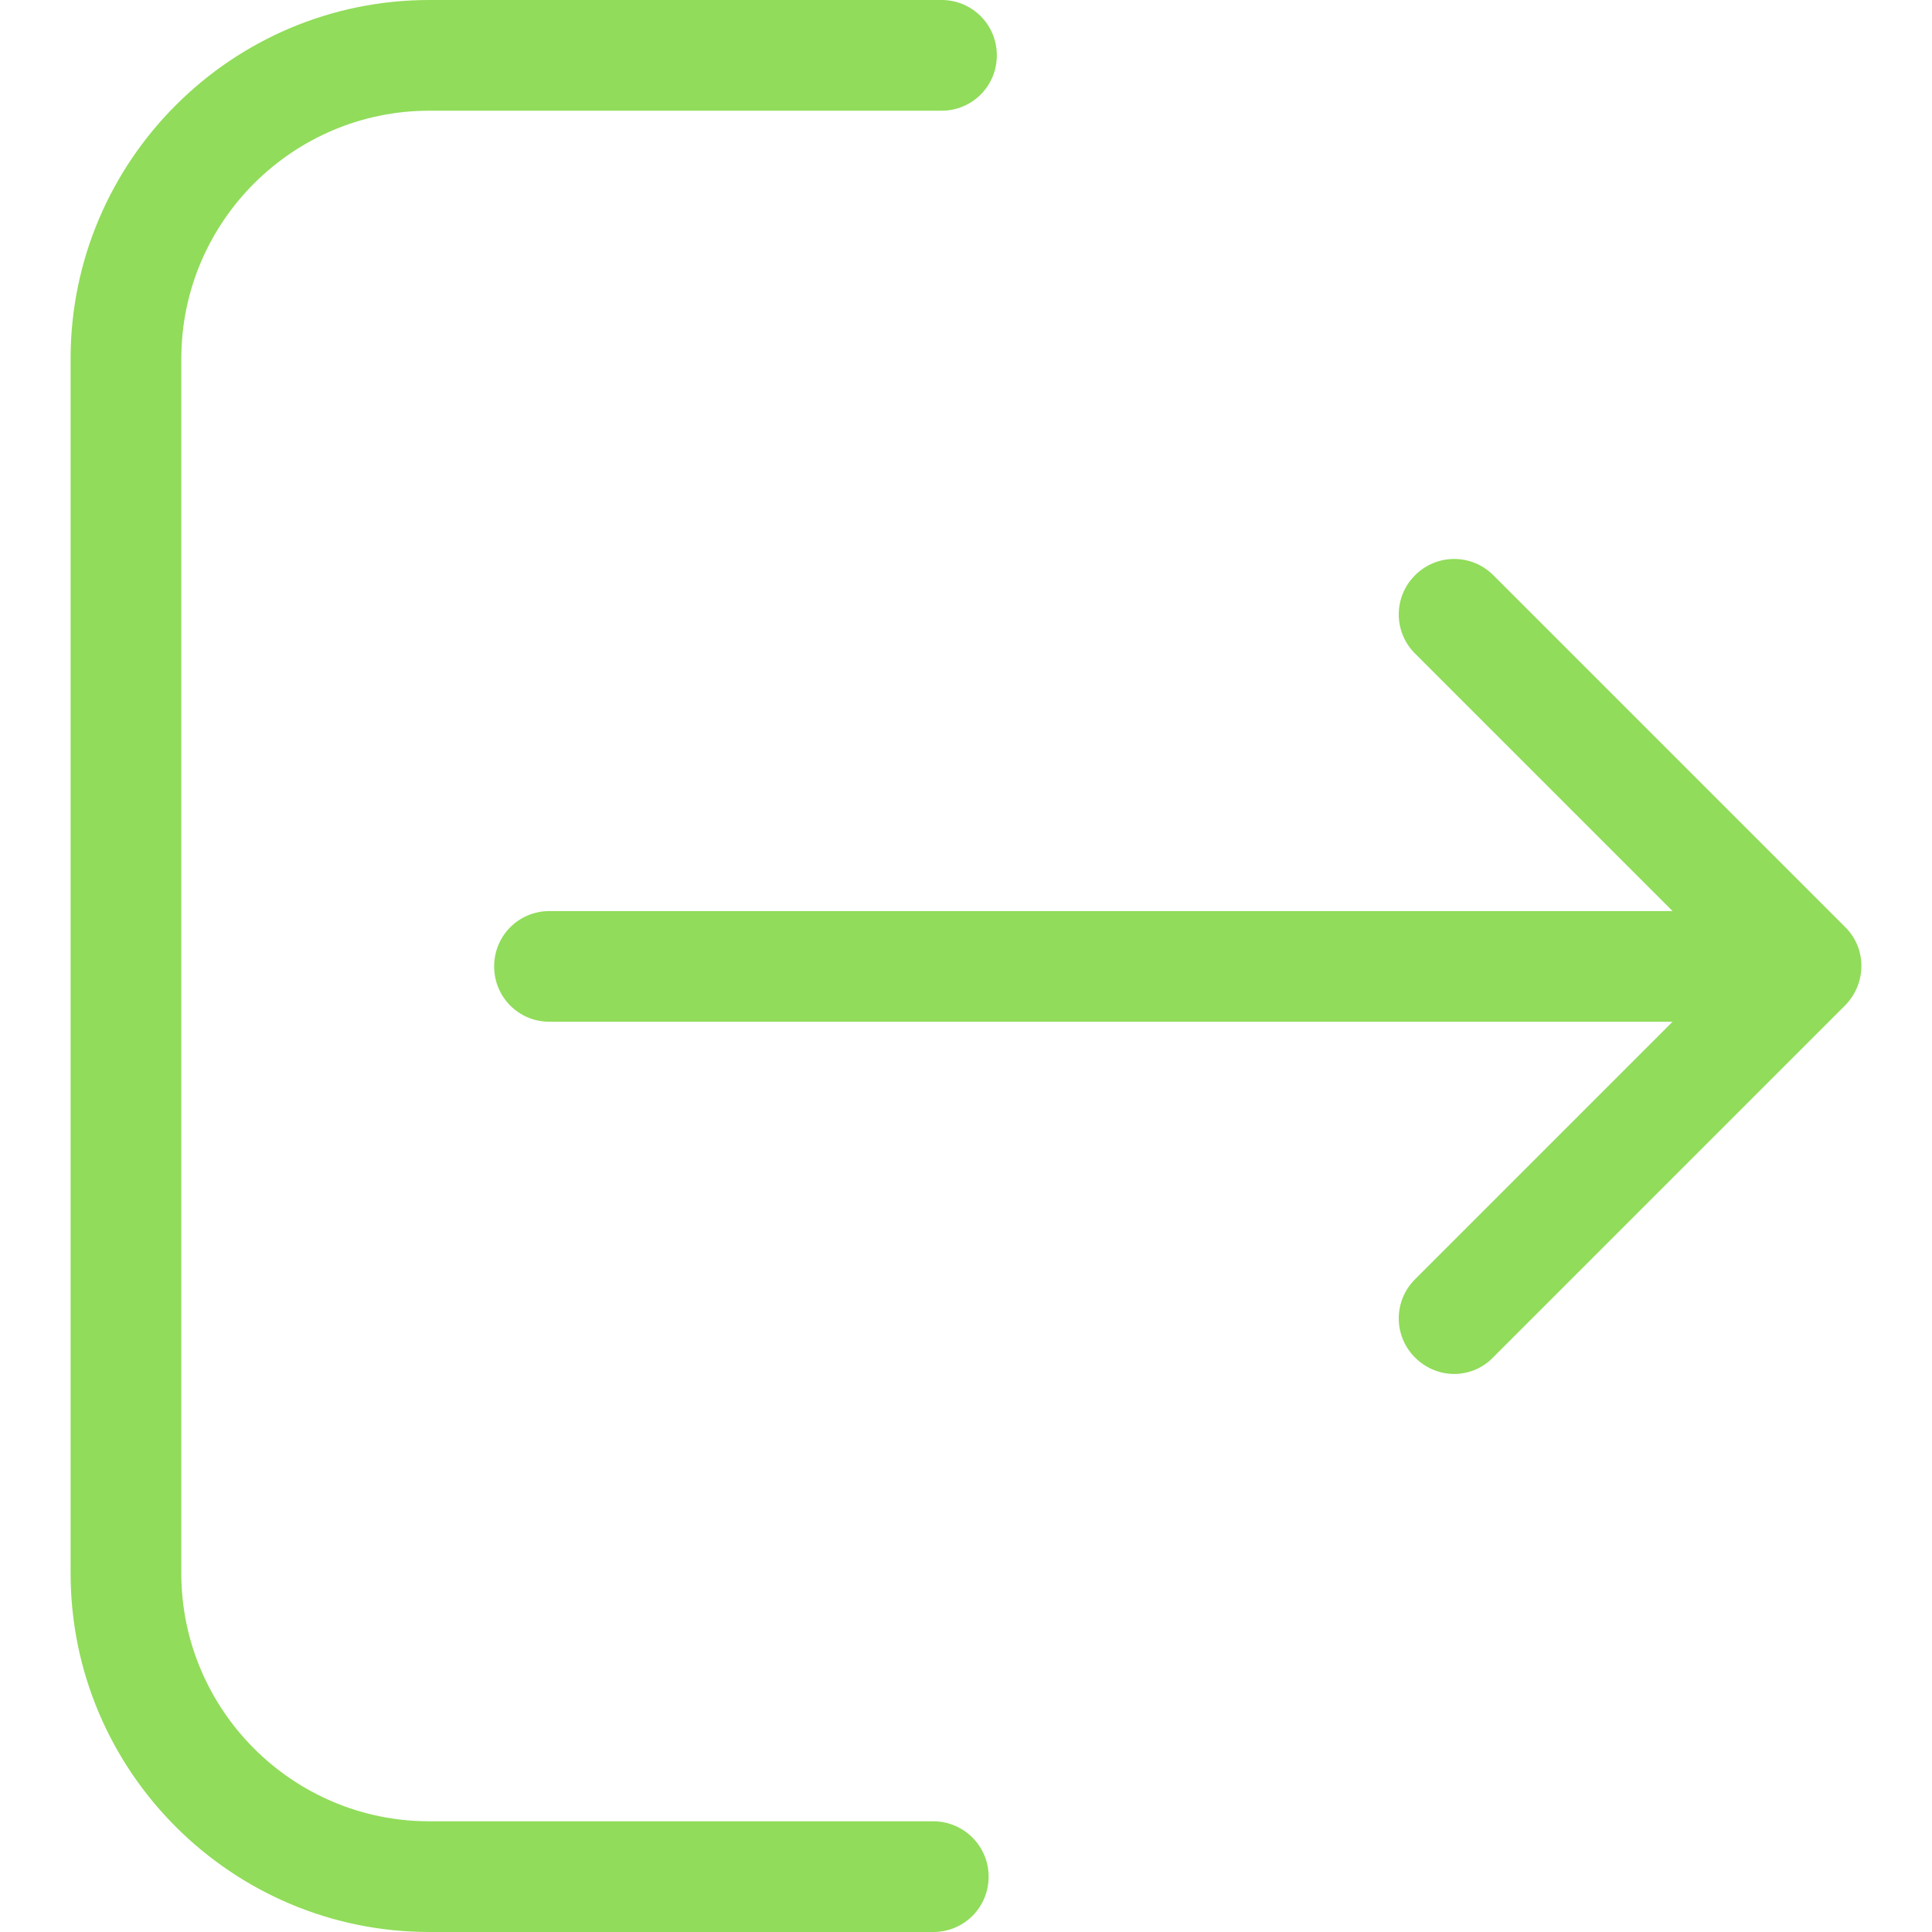
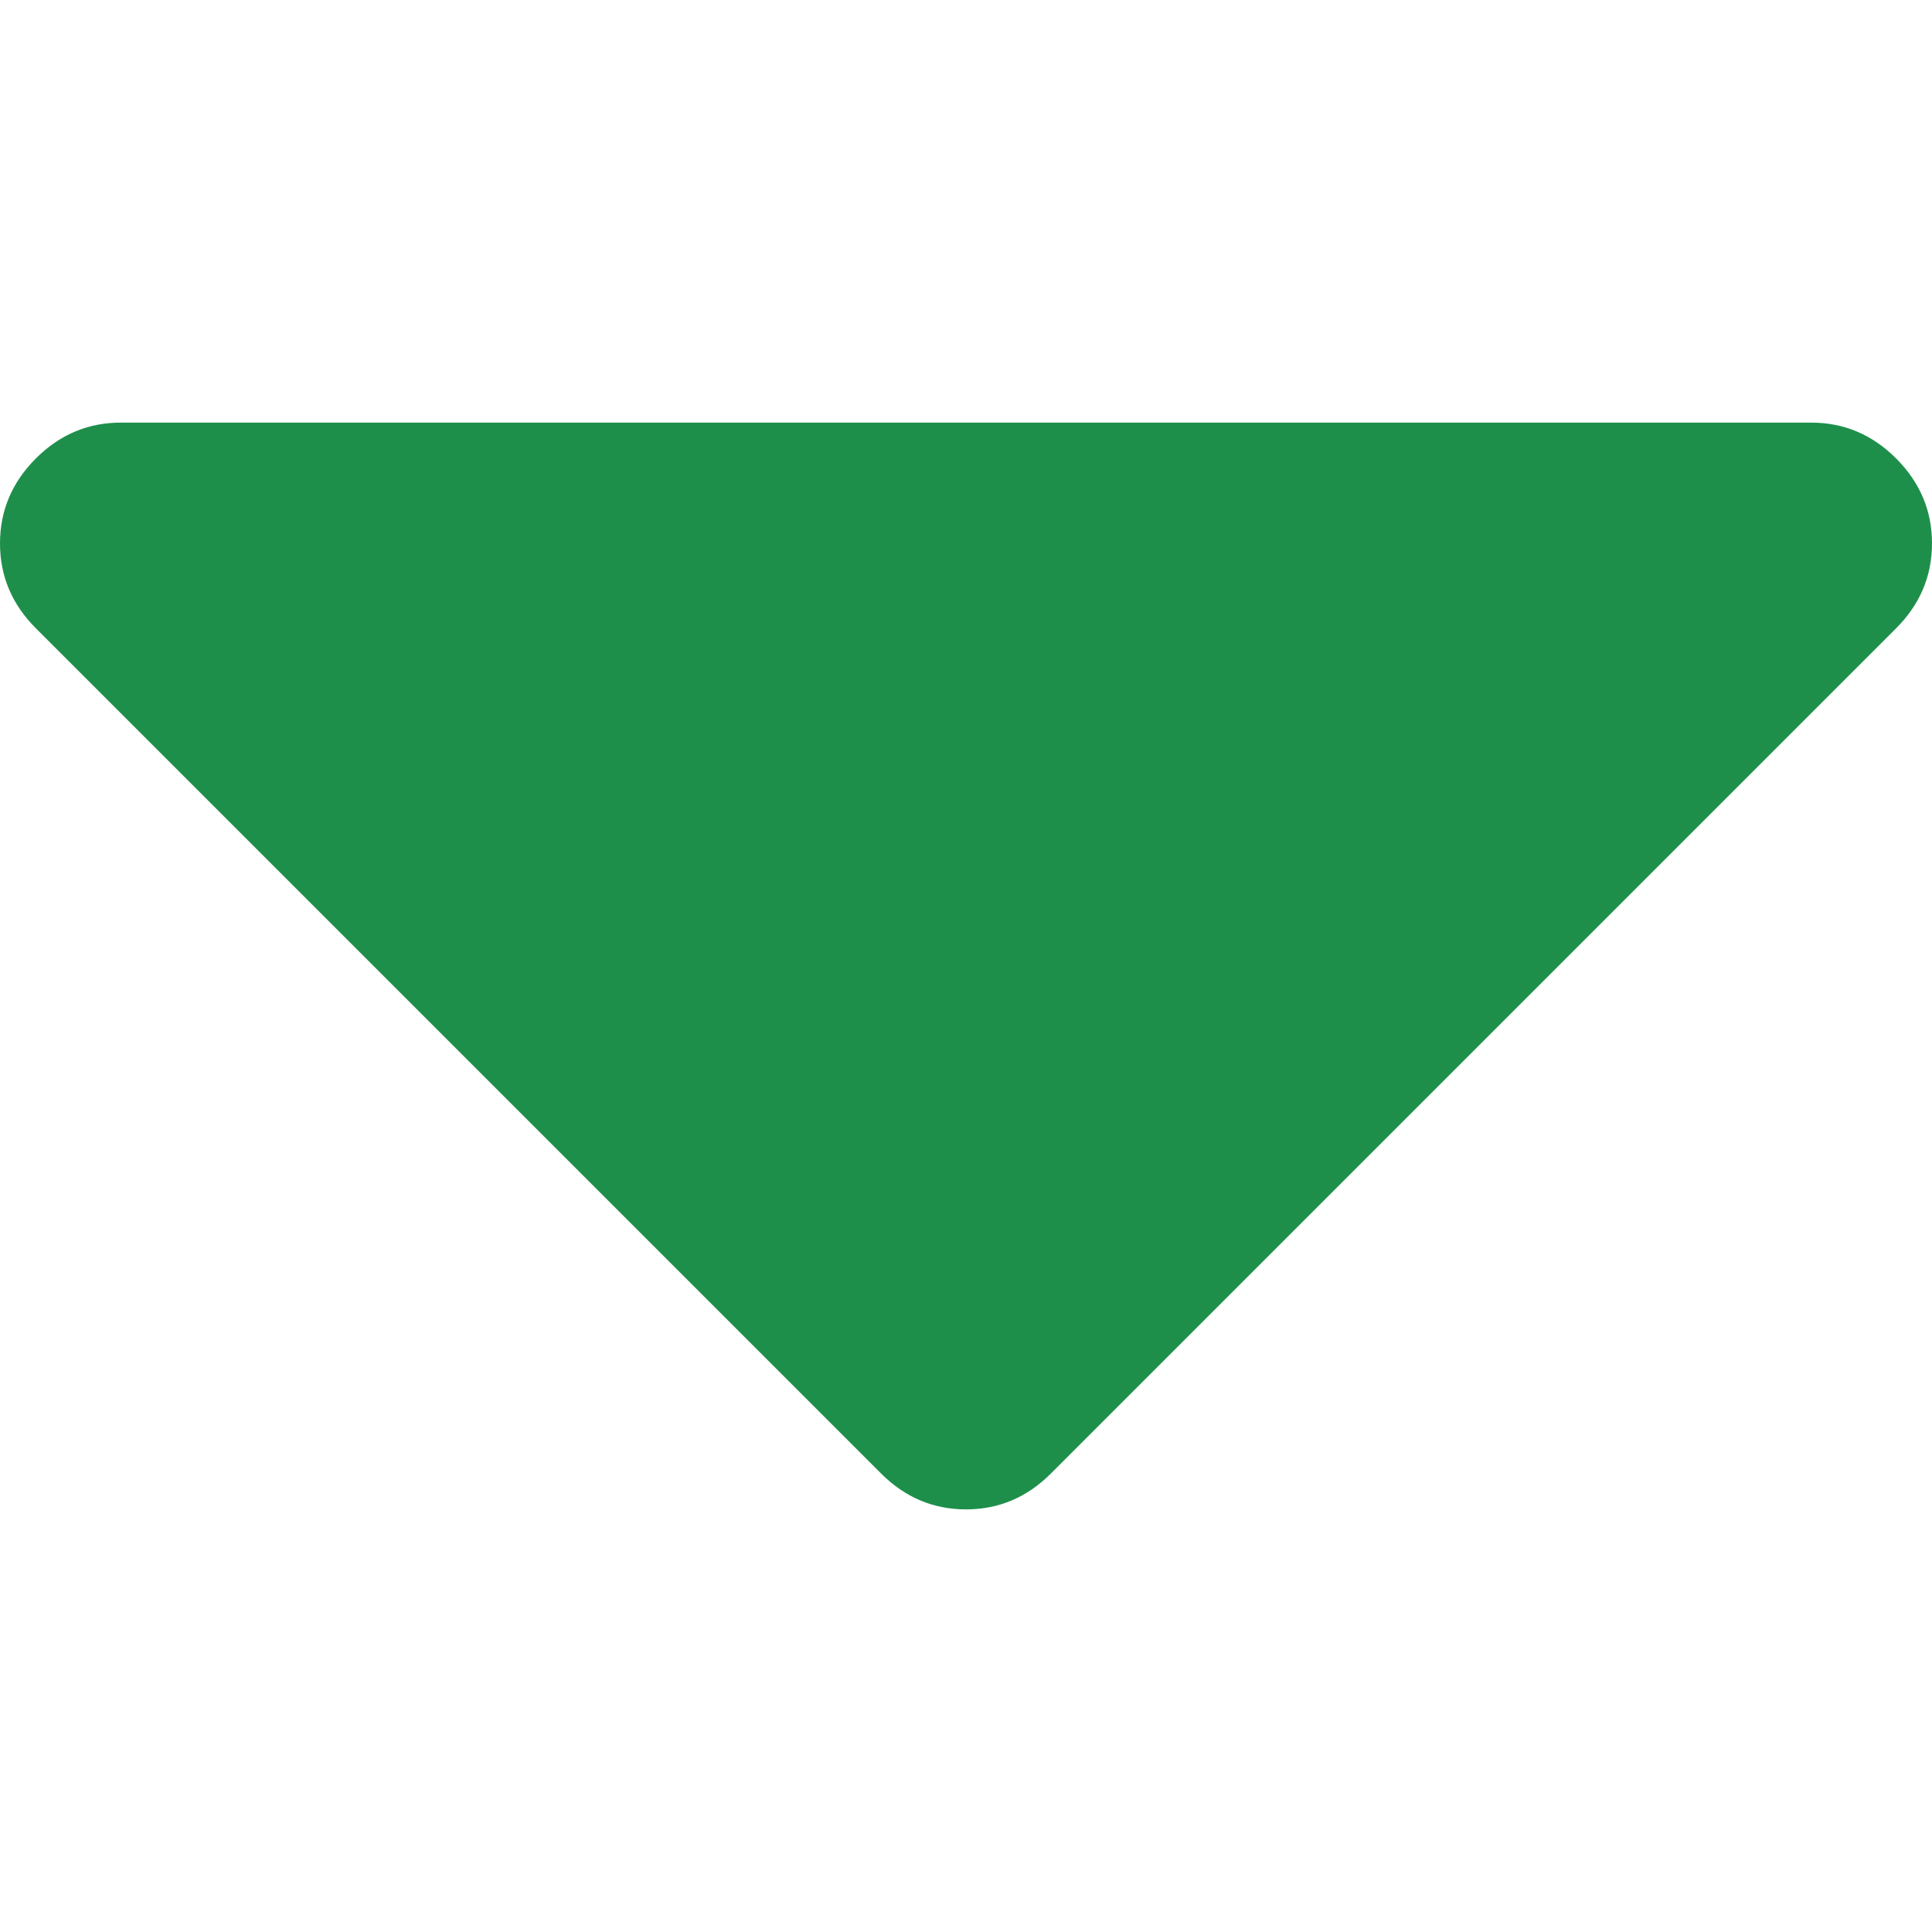
- <svg xmlns="http://www.w3.org/2000/svg" version="1.1" id="Capa_1" x="0px" y="0px" viewBox="0 0 471.2 471.2" style="enable-background:new 0 0 471.2 471.2;" xml:space="preserve" width="512px" height="512px">
+ <svg xmlns="http://www.w3.org/2000/svg" version="1.1" id="Capa_1" x="0px" y="0px" width="512px" height="512px" viewBox="0 0 292.362 292.362" style="enable-background:new 0 0 292.362 292.362;" xml:space="preserve">
  <g>
-     <g>
-       <path d="M227.619,444.2h-122.9c-33.4,0-60.5-27.2-60.5-60.5V87.5c0-33.4,27.2-60.5,60.5-60.5h124.9c7.5,0,13.5-6,13.5-13.5    s-6-13.5-13.5-13.5h-124.9c-48.3,0-87.5,39.3-87.5,87.5v296.2c0,48.3,39.3,87.5,87.5,87.5h122.9c7.5,0,13.5-6,13.5-13.5    S235.019,444.2,227.619,444.2z" fill="#91DC5A" />
-       <path d="M450.019,226.1l-85.8-85.8c-5.3-5.3-13.8-5.3-19.1,0c-5.3,5.3-5.3,13.8,0,19.1l62.8,62.8h-273.9c-7.5,0-13.5,6-13.5,13.5    s6,13.5,13.5,13.5h273.9l-62.8,62.8c-5.3,5.3-5.3,13.8,0,19.1c2.6,2.6,6.1,4,9.5,4s6.9-1.3,9.5-4l85.8-85.8    C455.319,239.9,455.319,231.3,450.019,226.1z" fill="#91DC5A" />
-     </g>
+     <path d="M286.935,69.377c-3.614-3.617-7.898-5.424-12.848-5.424H18.274c-4.952,0-9.233,1.807-12.85,5.424   C1.807,72.998,0,77.279,0,82.228c0,4.948,1.807,9.229,5.424,12.847l127.907,127.907c3.621,3.617,7.902,5.428,12.85,5.428   s9.233-1.811,12.847-5.428L286.935,95.074c3.613-3.617,5.427-7.898,5.427-12.847C292.362,77.279,290.548,72.998,286.935,69.377z" fill="#1e8f4b" />
  </g>
  <g>
</g>
  <g>
</g>
  <g>
</g>
  <g>
</g>
  <g>
</g>
  <g>
</g>
  <g>
</g>
  <g>
</g>
  <g>
</g>
  <g>
</g>
  <g>
</g>
  <g>
</g>
  <g>
</g>
  <g>
</g>
  <g>
</g>
</svg>
